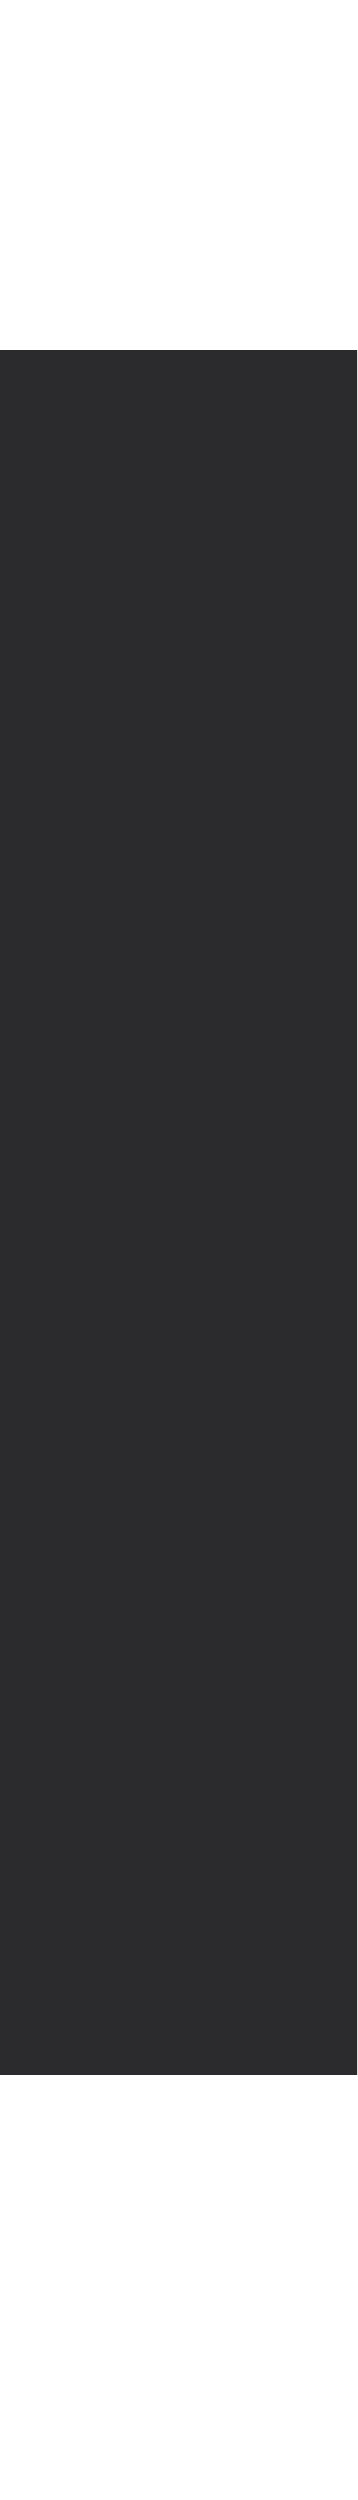
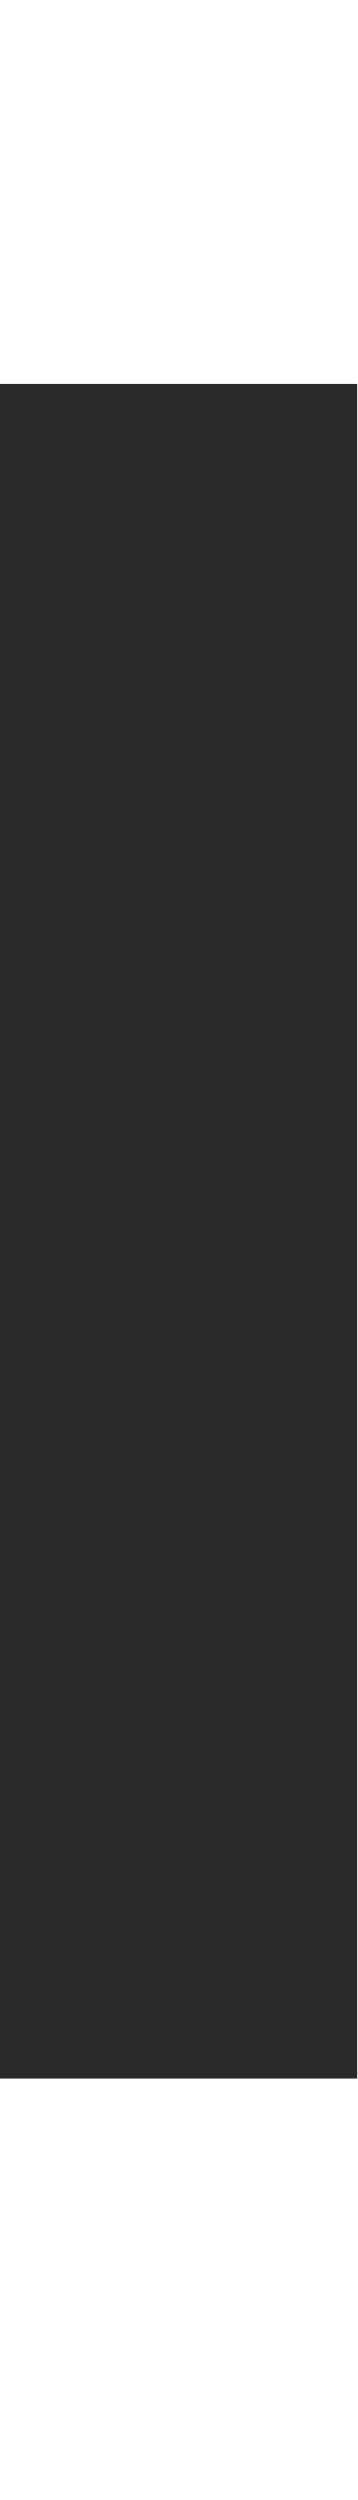
<svg xmlns="http://www.w3.org/2000/svg" viewBox="0 0 100 700" width="100" height="700" data-grab-tile="seaboard" data-grab-anchor="x=0 is the key's left edge (white) or the boundary it sits on (black/gap)">
-   <rect id="key" x="0" y="98" width="100" height="483" fill="#2b2b2d" />
+   <rect id="key" x="0" y="107.5" width="100" height="474.5" fill="#2a2a2a" />
</svg>
